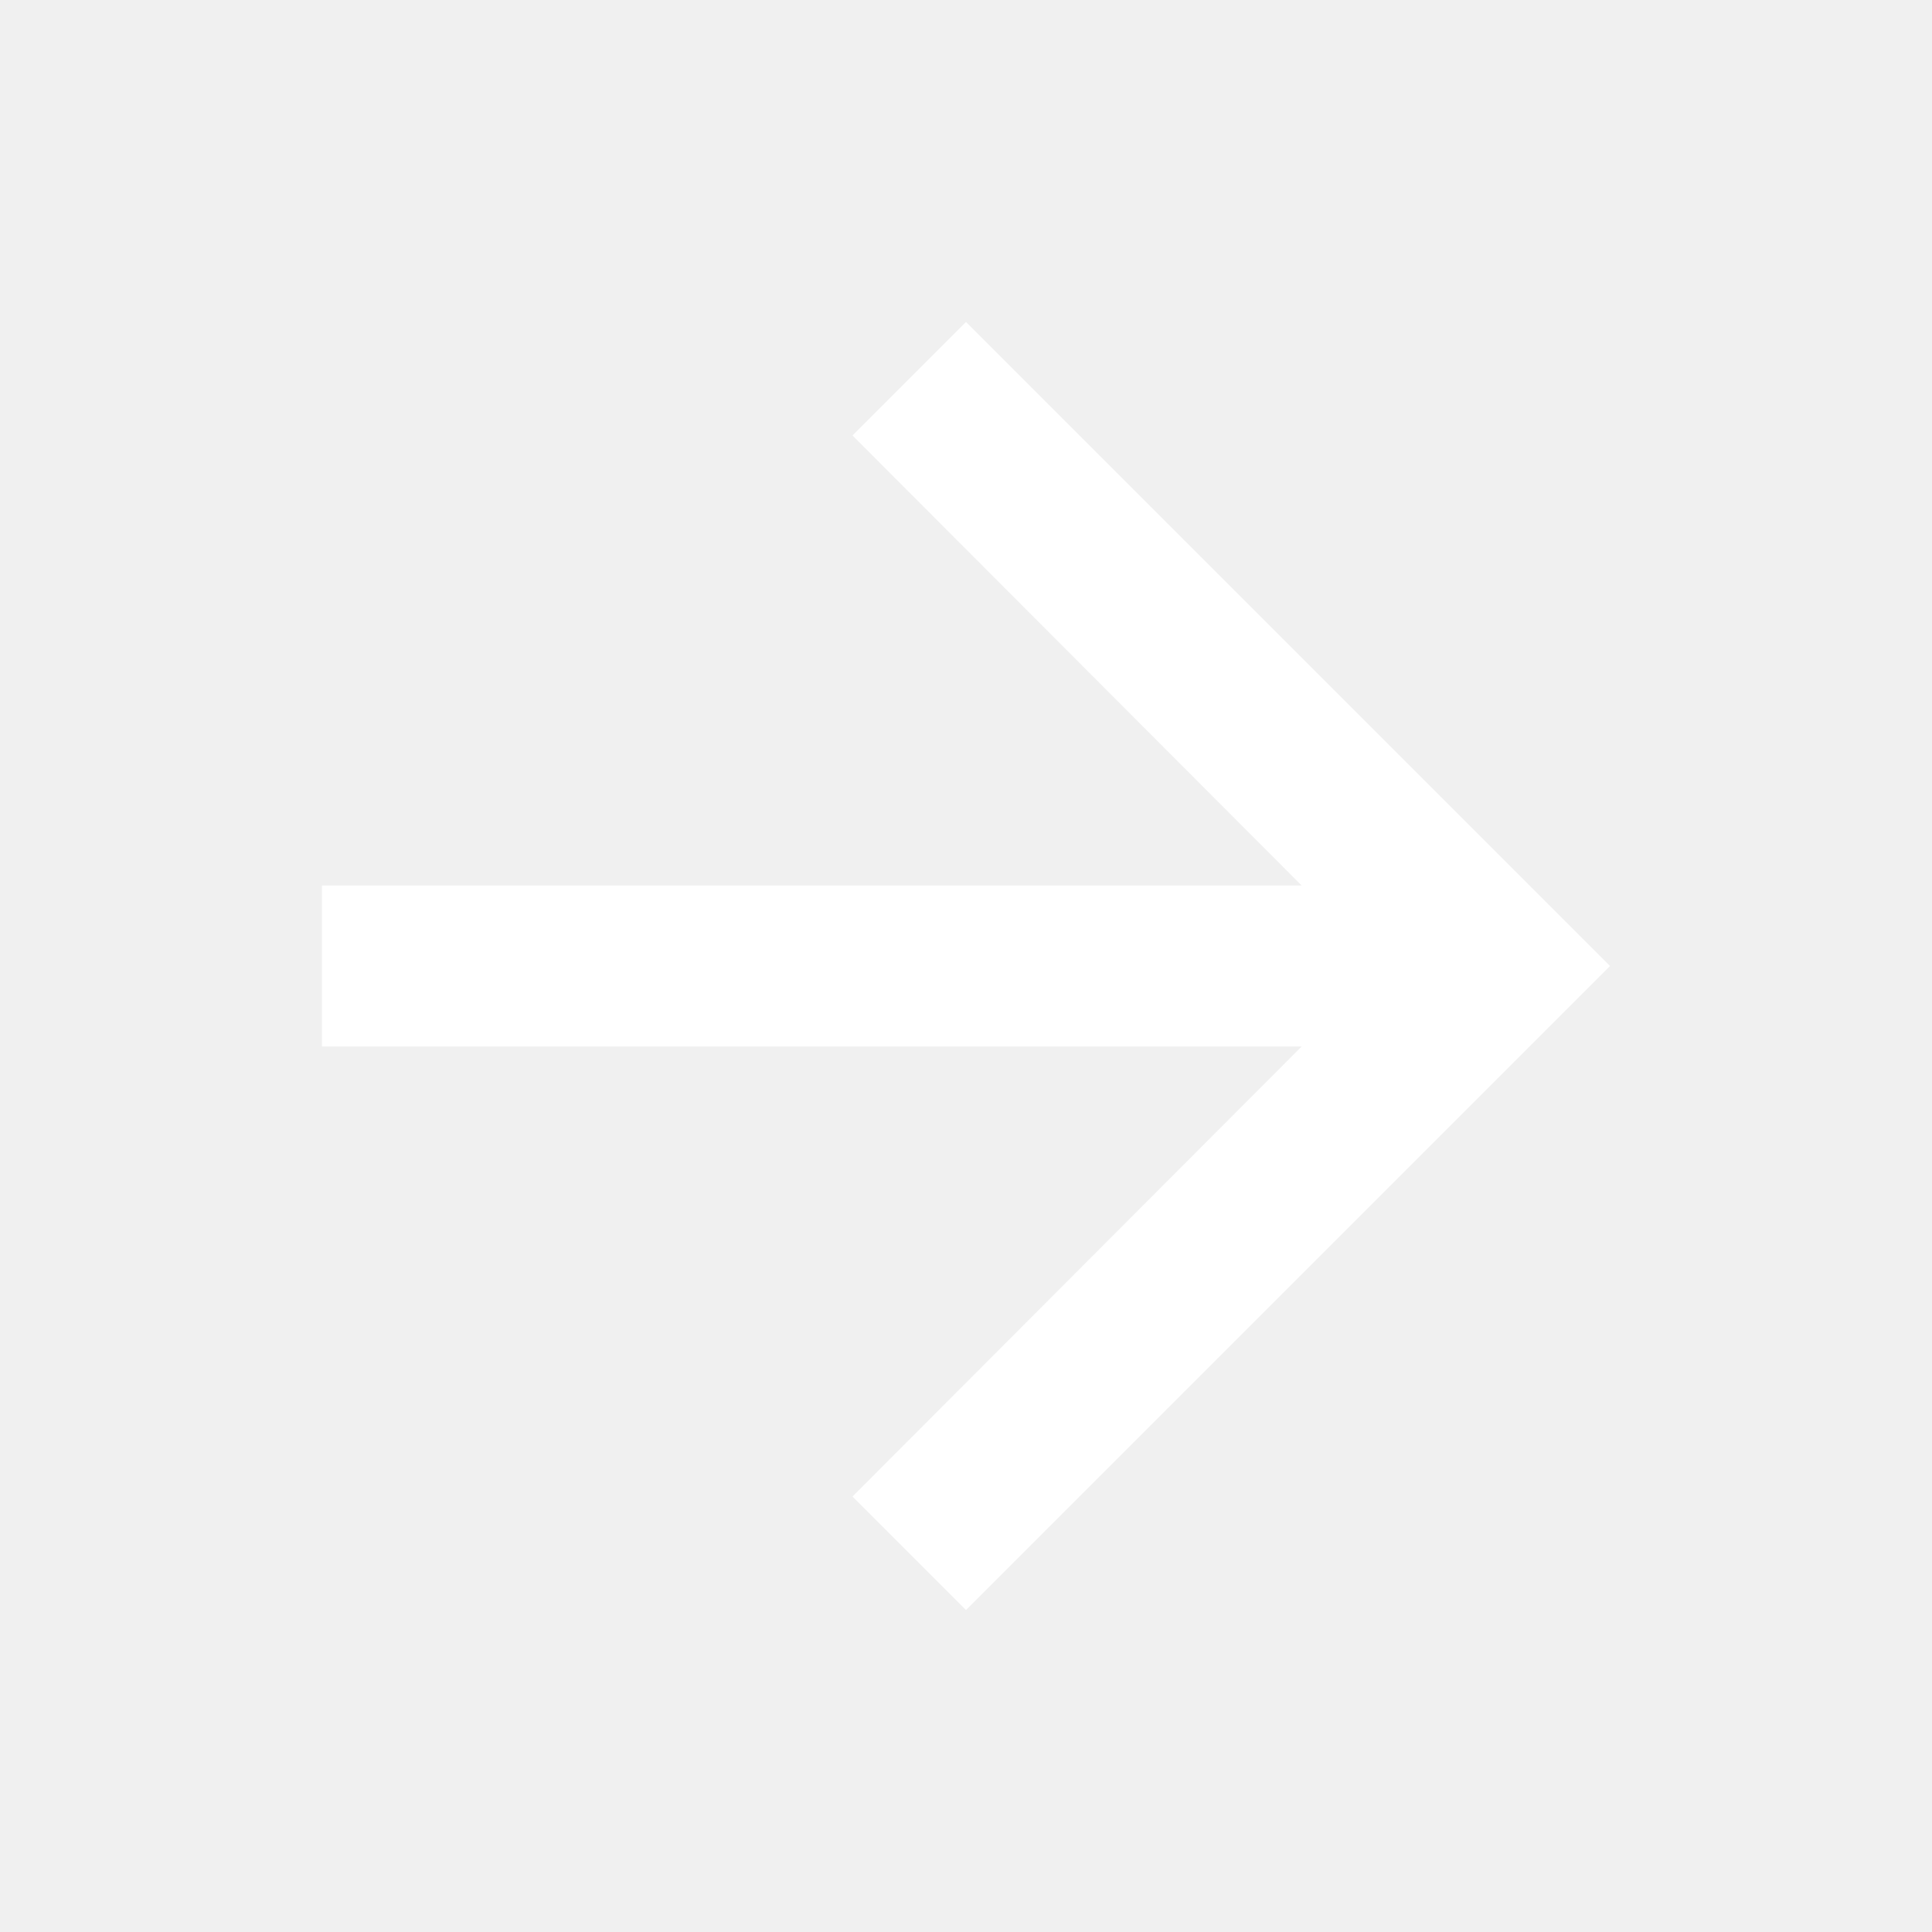
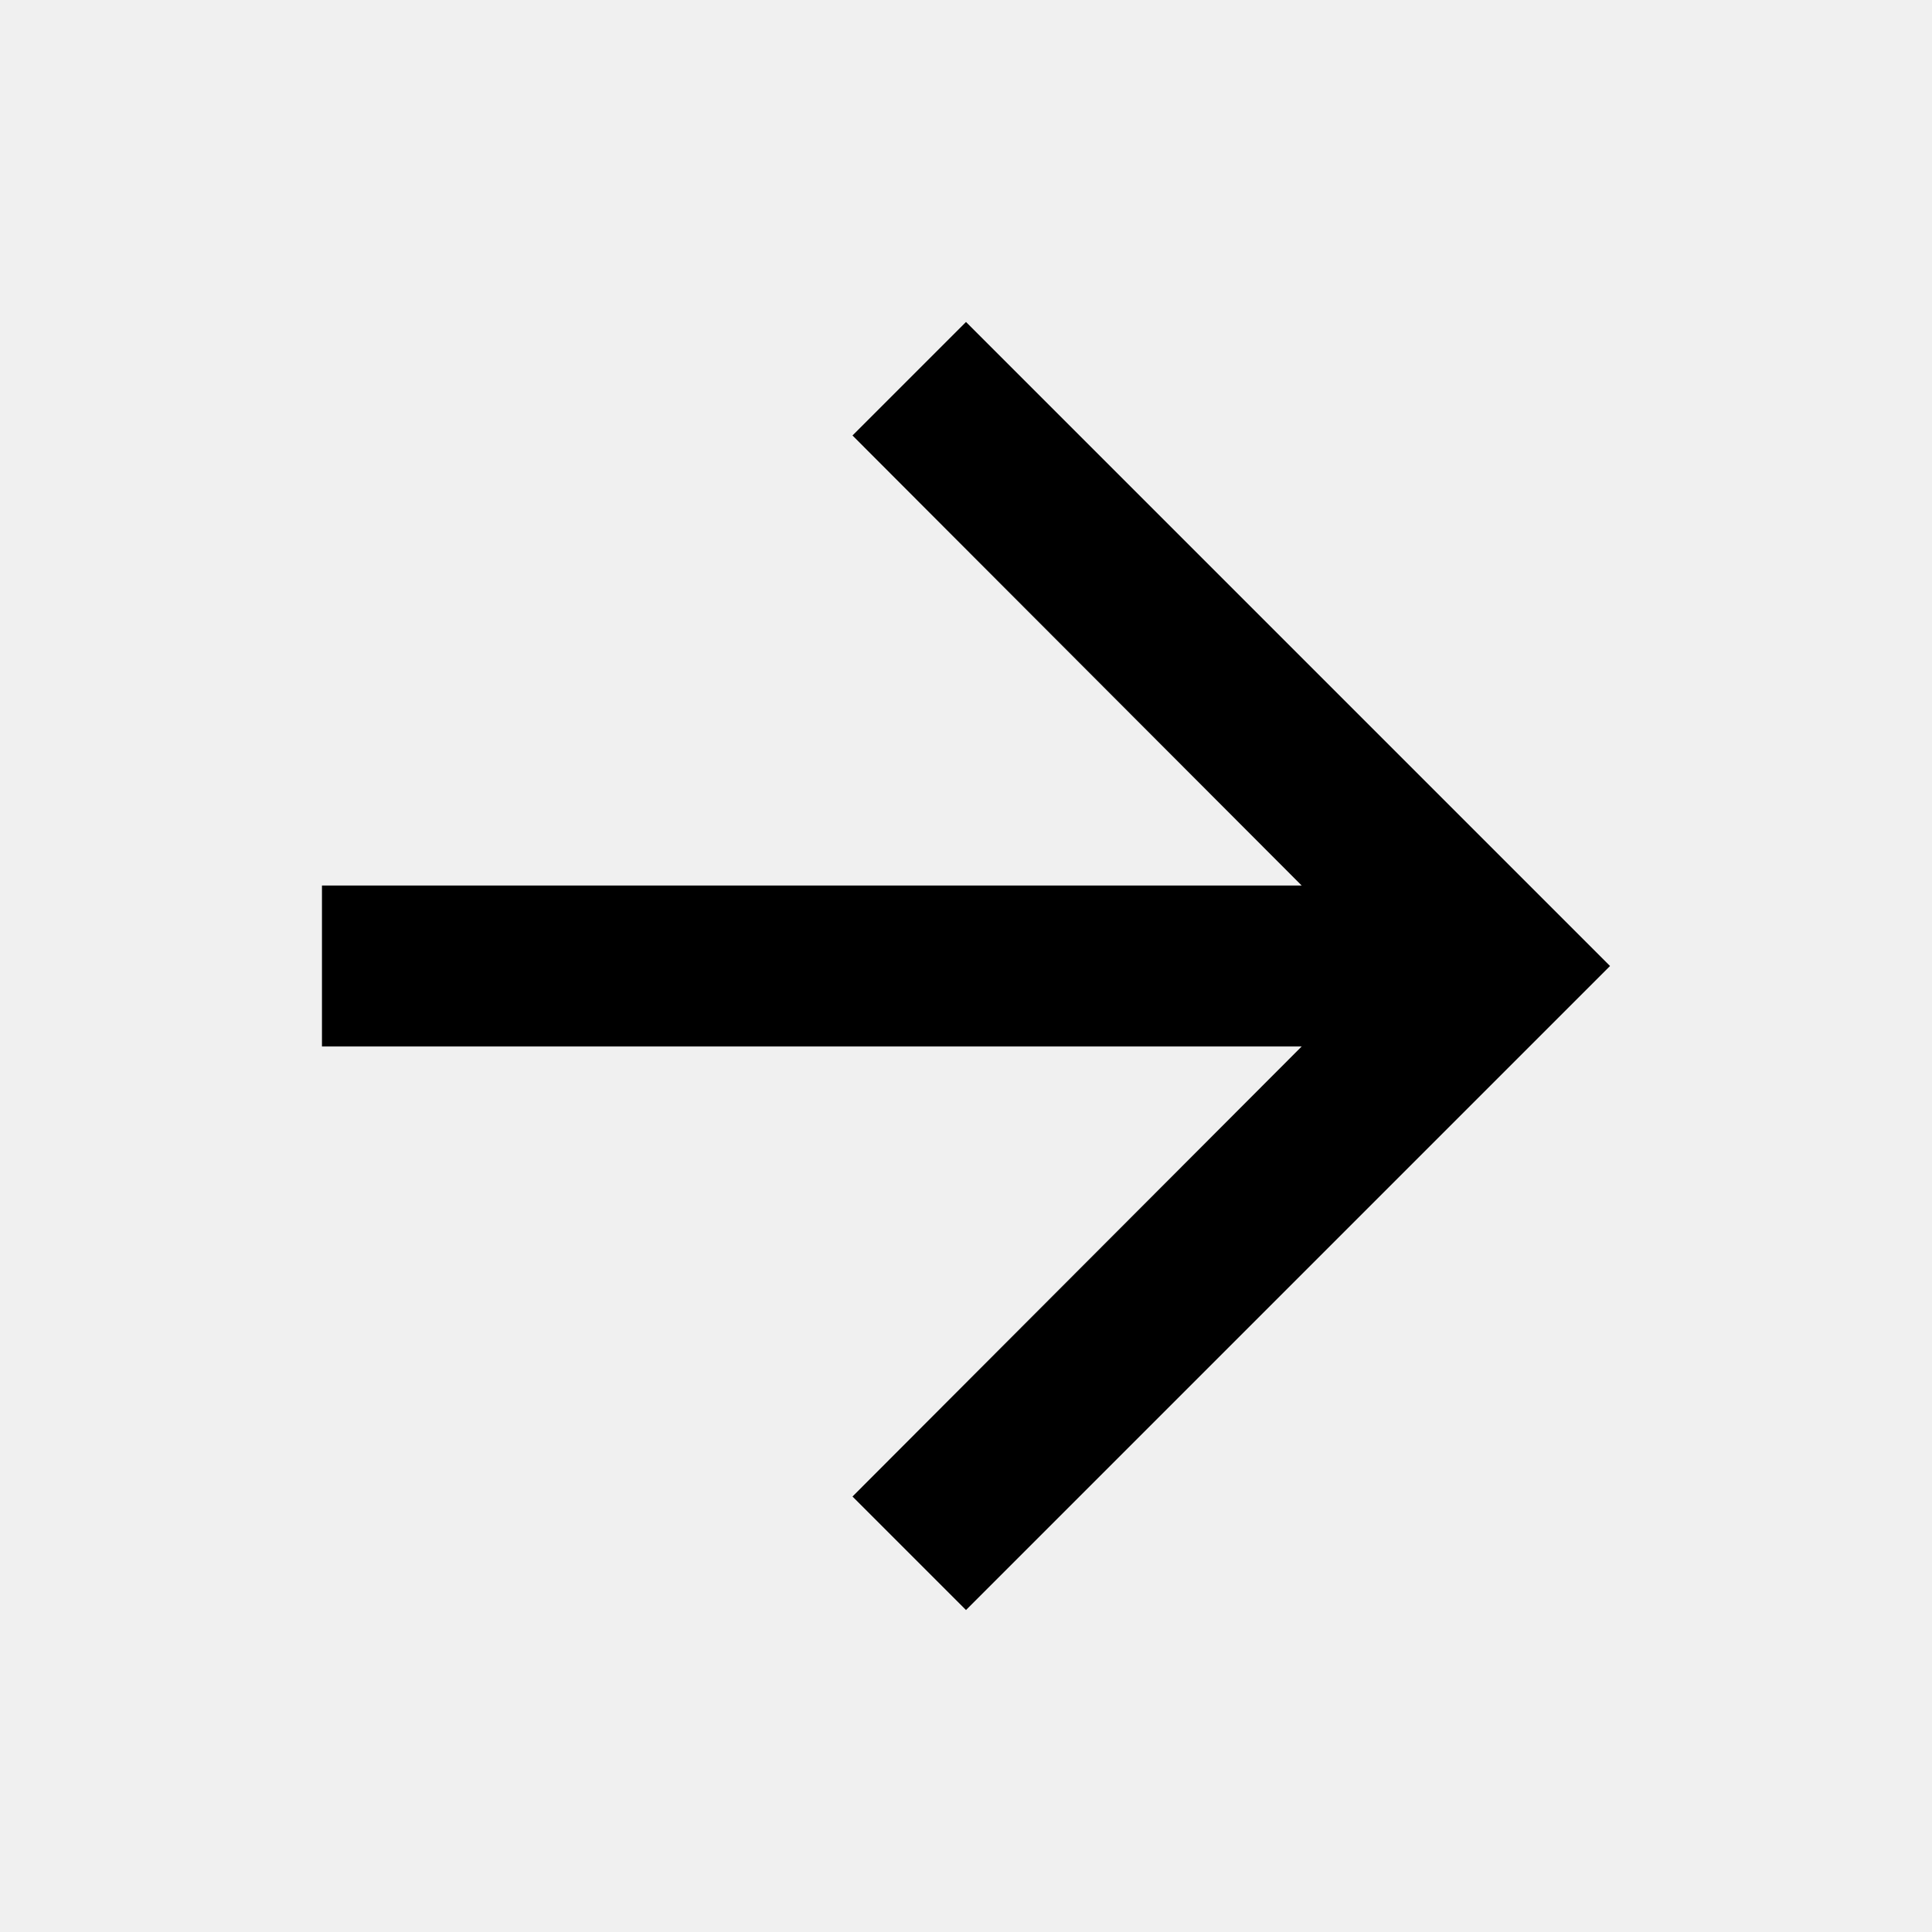
- <svg xmlns="http://www.w3.org/2000/svg" width="20" height="20" viewBox="0 0 20 20" fill="none">
+ <svg xmlns="http://www.w3.org/2000/svg" width="20" height="20" viewBox="0 0 20 20">
  <g id="arrow_forward" clip-path="url(#clip0_1_1106)">
-     <path id="Vector" d="M10 3.333L8.825 4.508L13.475 9.167H3.333V10.833H13.475L8.825 15.492L10 16.667L16.667 10L10 3.333Z" fill="white" />
+     <path id="Vector" d="M10 3.333L8.825 4.508L13.475 9.167H3.333V10.833H13.475L8.825 15.492L10 16.667L16.667 10L10 3.333Z" />
  </g>
  <defs>
    <clipPath id="clip0_1_1106">
-       <rect width="20" height="20" fill="white" />
+       <rect width="20" height="20" />
    </clipPath>
  </defs>
</svg>
